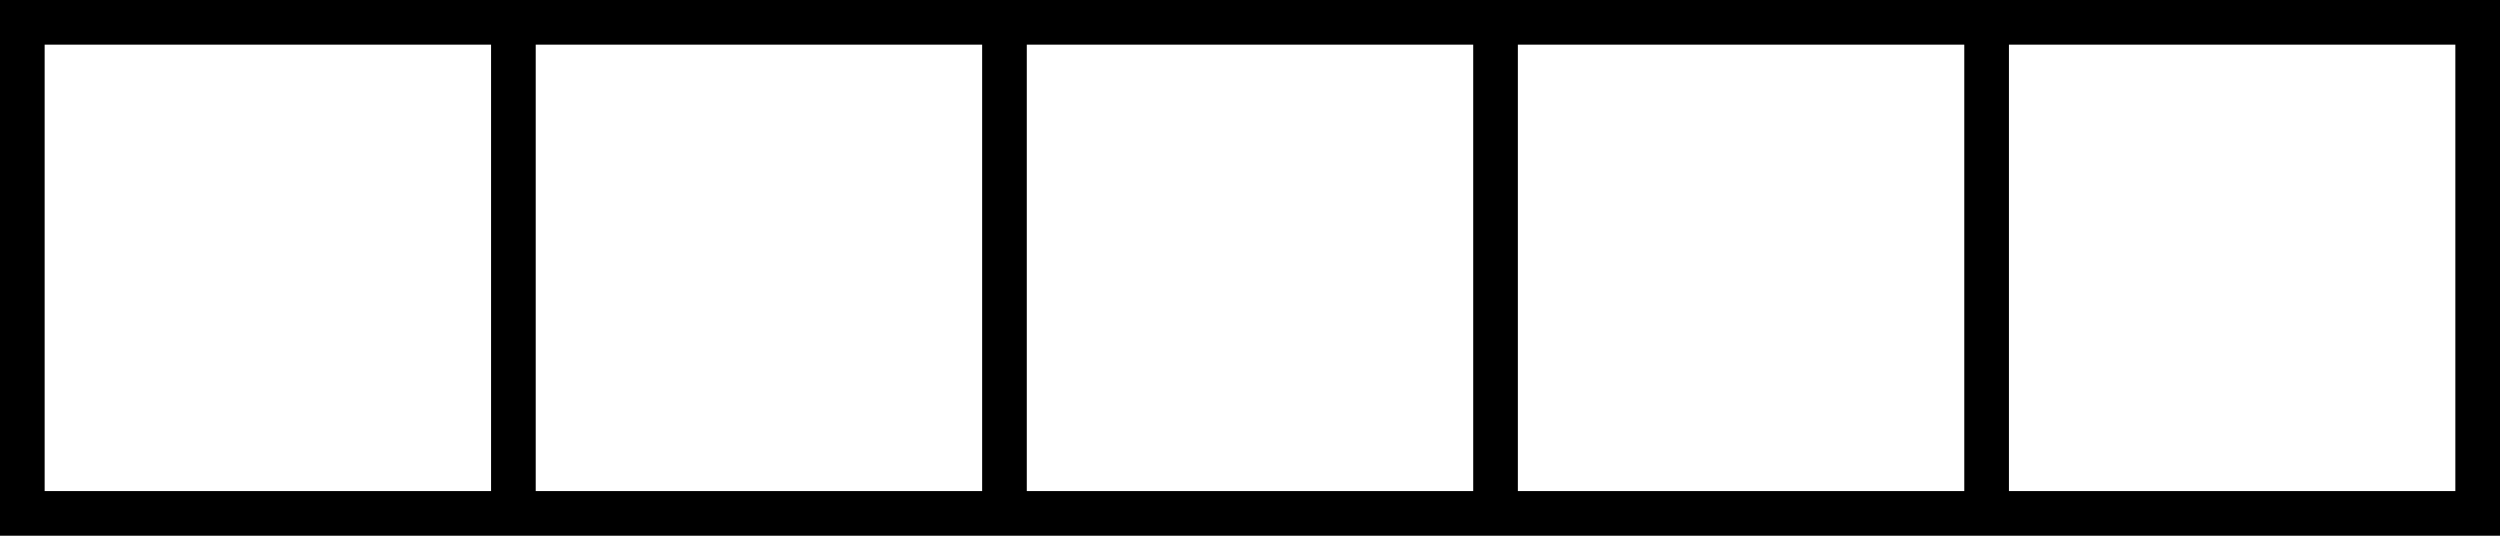
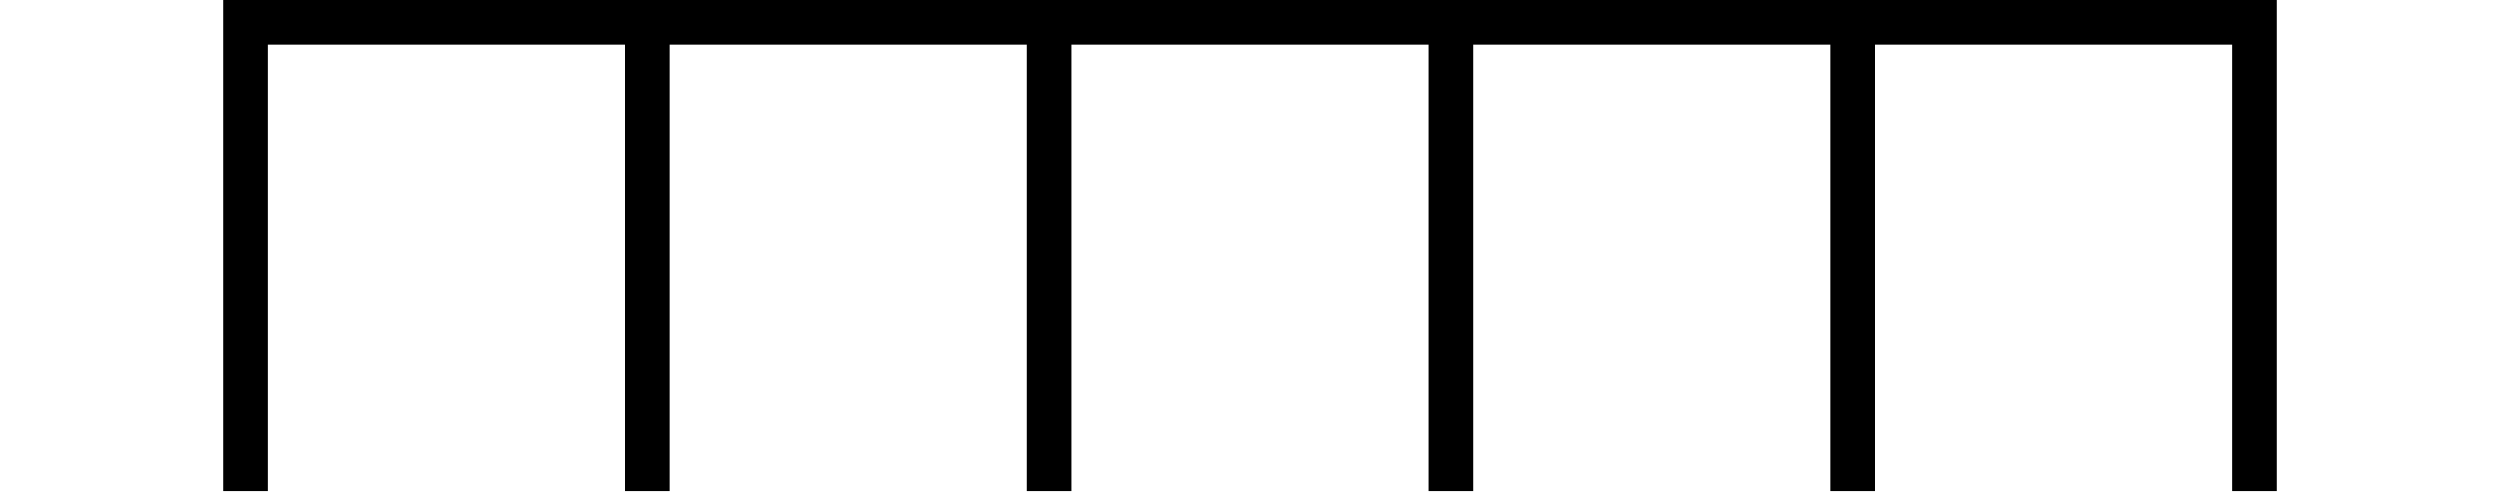
- <svg xmlns="http://www.w3.org/2000/svg" version="1.1" id="层_1" x="0px" y="0px" width="224px" height="48px" viewBox="0 0 224 48" enable-background="new 0 0 224 48" xml:space="preserve">
-   <path fill-rule="evenodd" clip-rule="evenodd" d="M44,4v40H4V4H44z M0,0v48h224V0H0z M88,4v40H48V4H88z M132,4v40H92V4H132z M176,4  v40h-40V4H176z M220,4v40h-40V4H220z" />
+ <svg xmlns="http://www.w3.org/2000/svg" version="1.1" id="层_1" x="0px" y="0px" width="56px" height="11px" viewBox="0 0 56 11" enable-background="new 0 0 56 11" xml:space="preserve">
+   <polygon fill-rule="evenodd" clip-rule="evenodd" points="6,11 6,1 14,1 14,11 15,11 15,1 23,1 23,11 24,11 24,1 32,1 32,11 33,11   33,1 41,1 41,11 42,11 42,1 50,1 50,11 51,11 51,0 5,0 5,11 " />
</svg>
